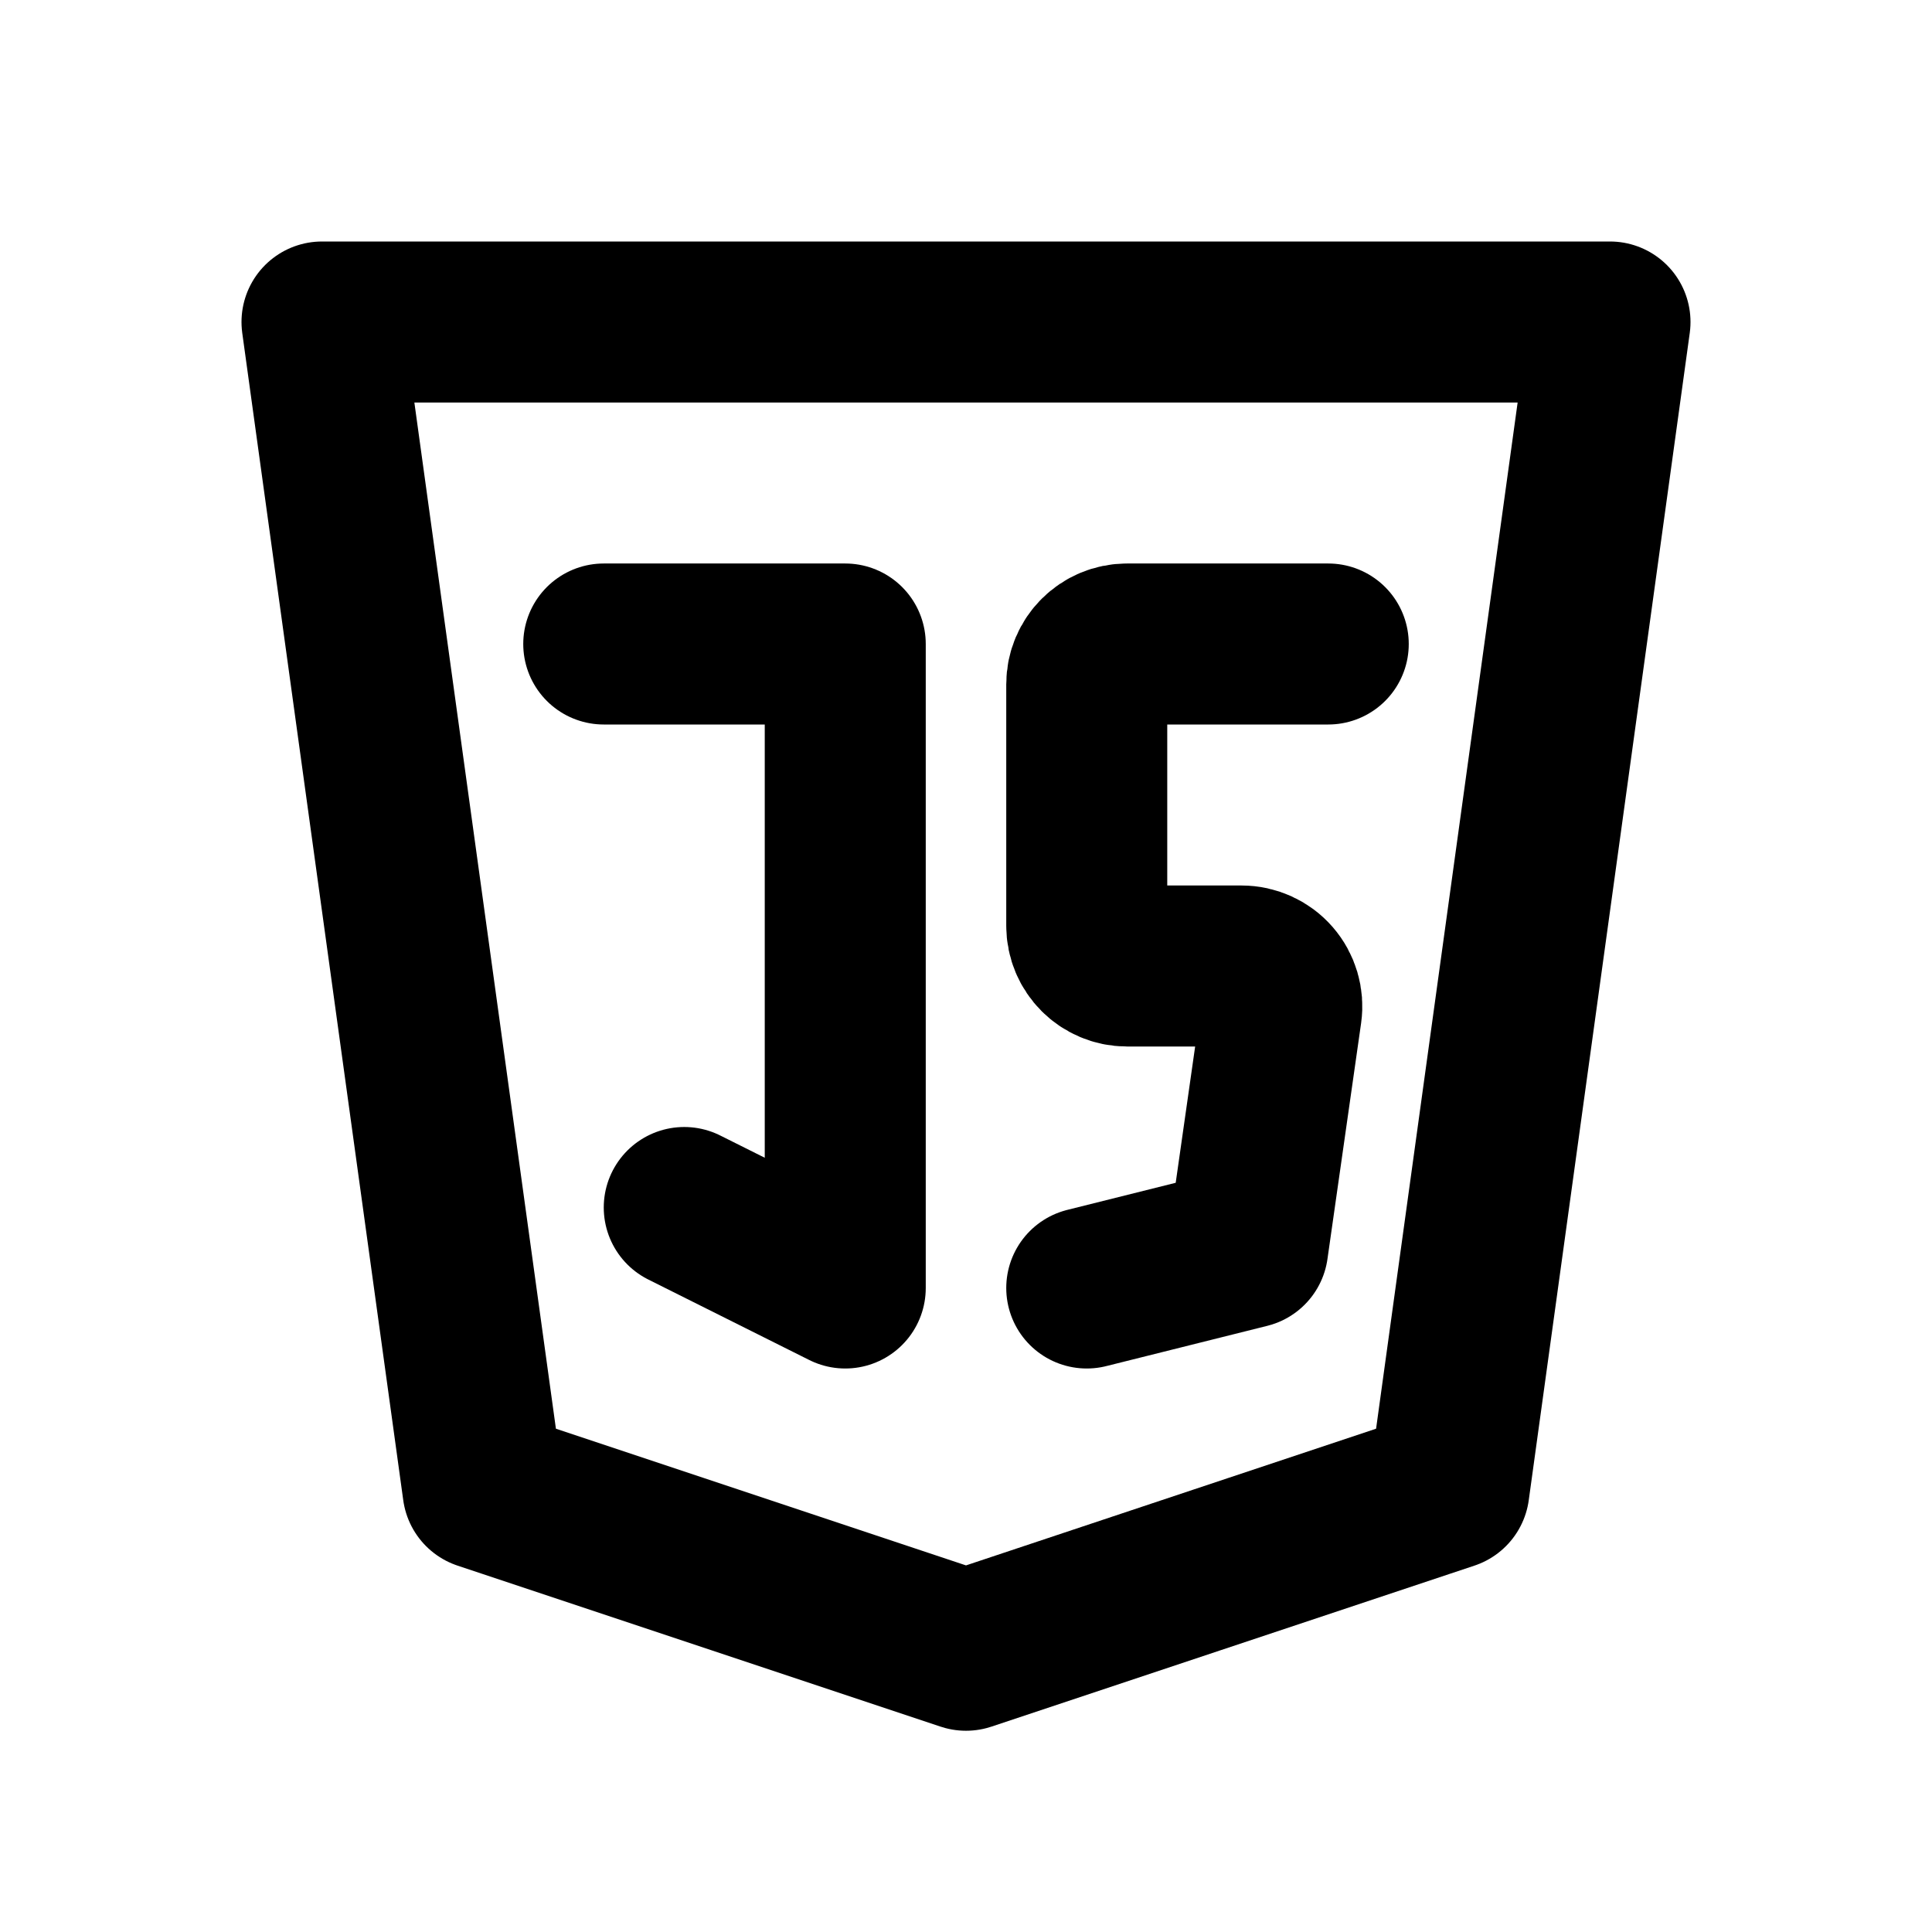
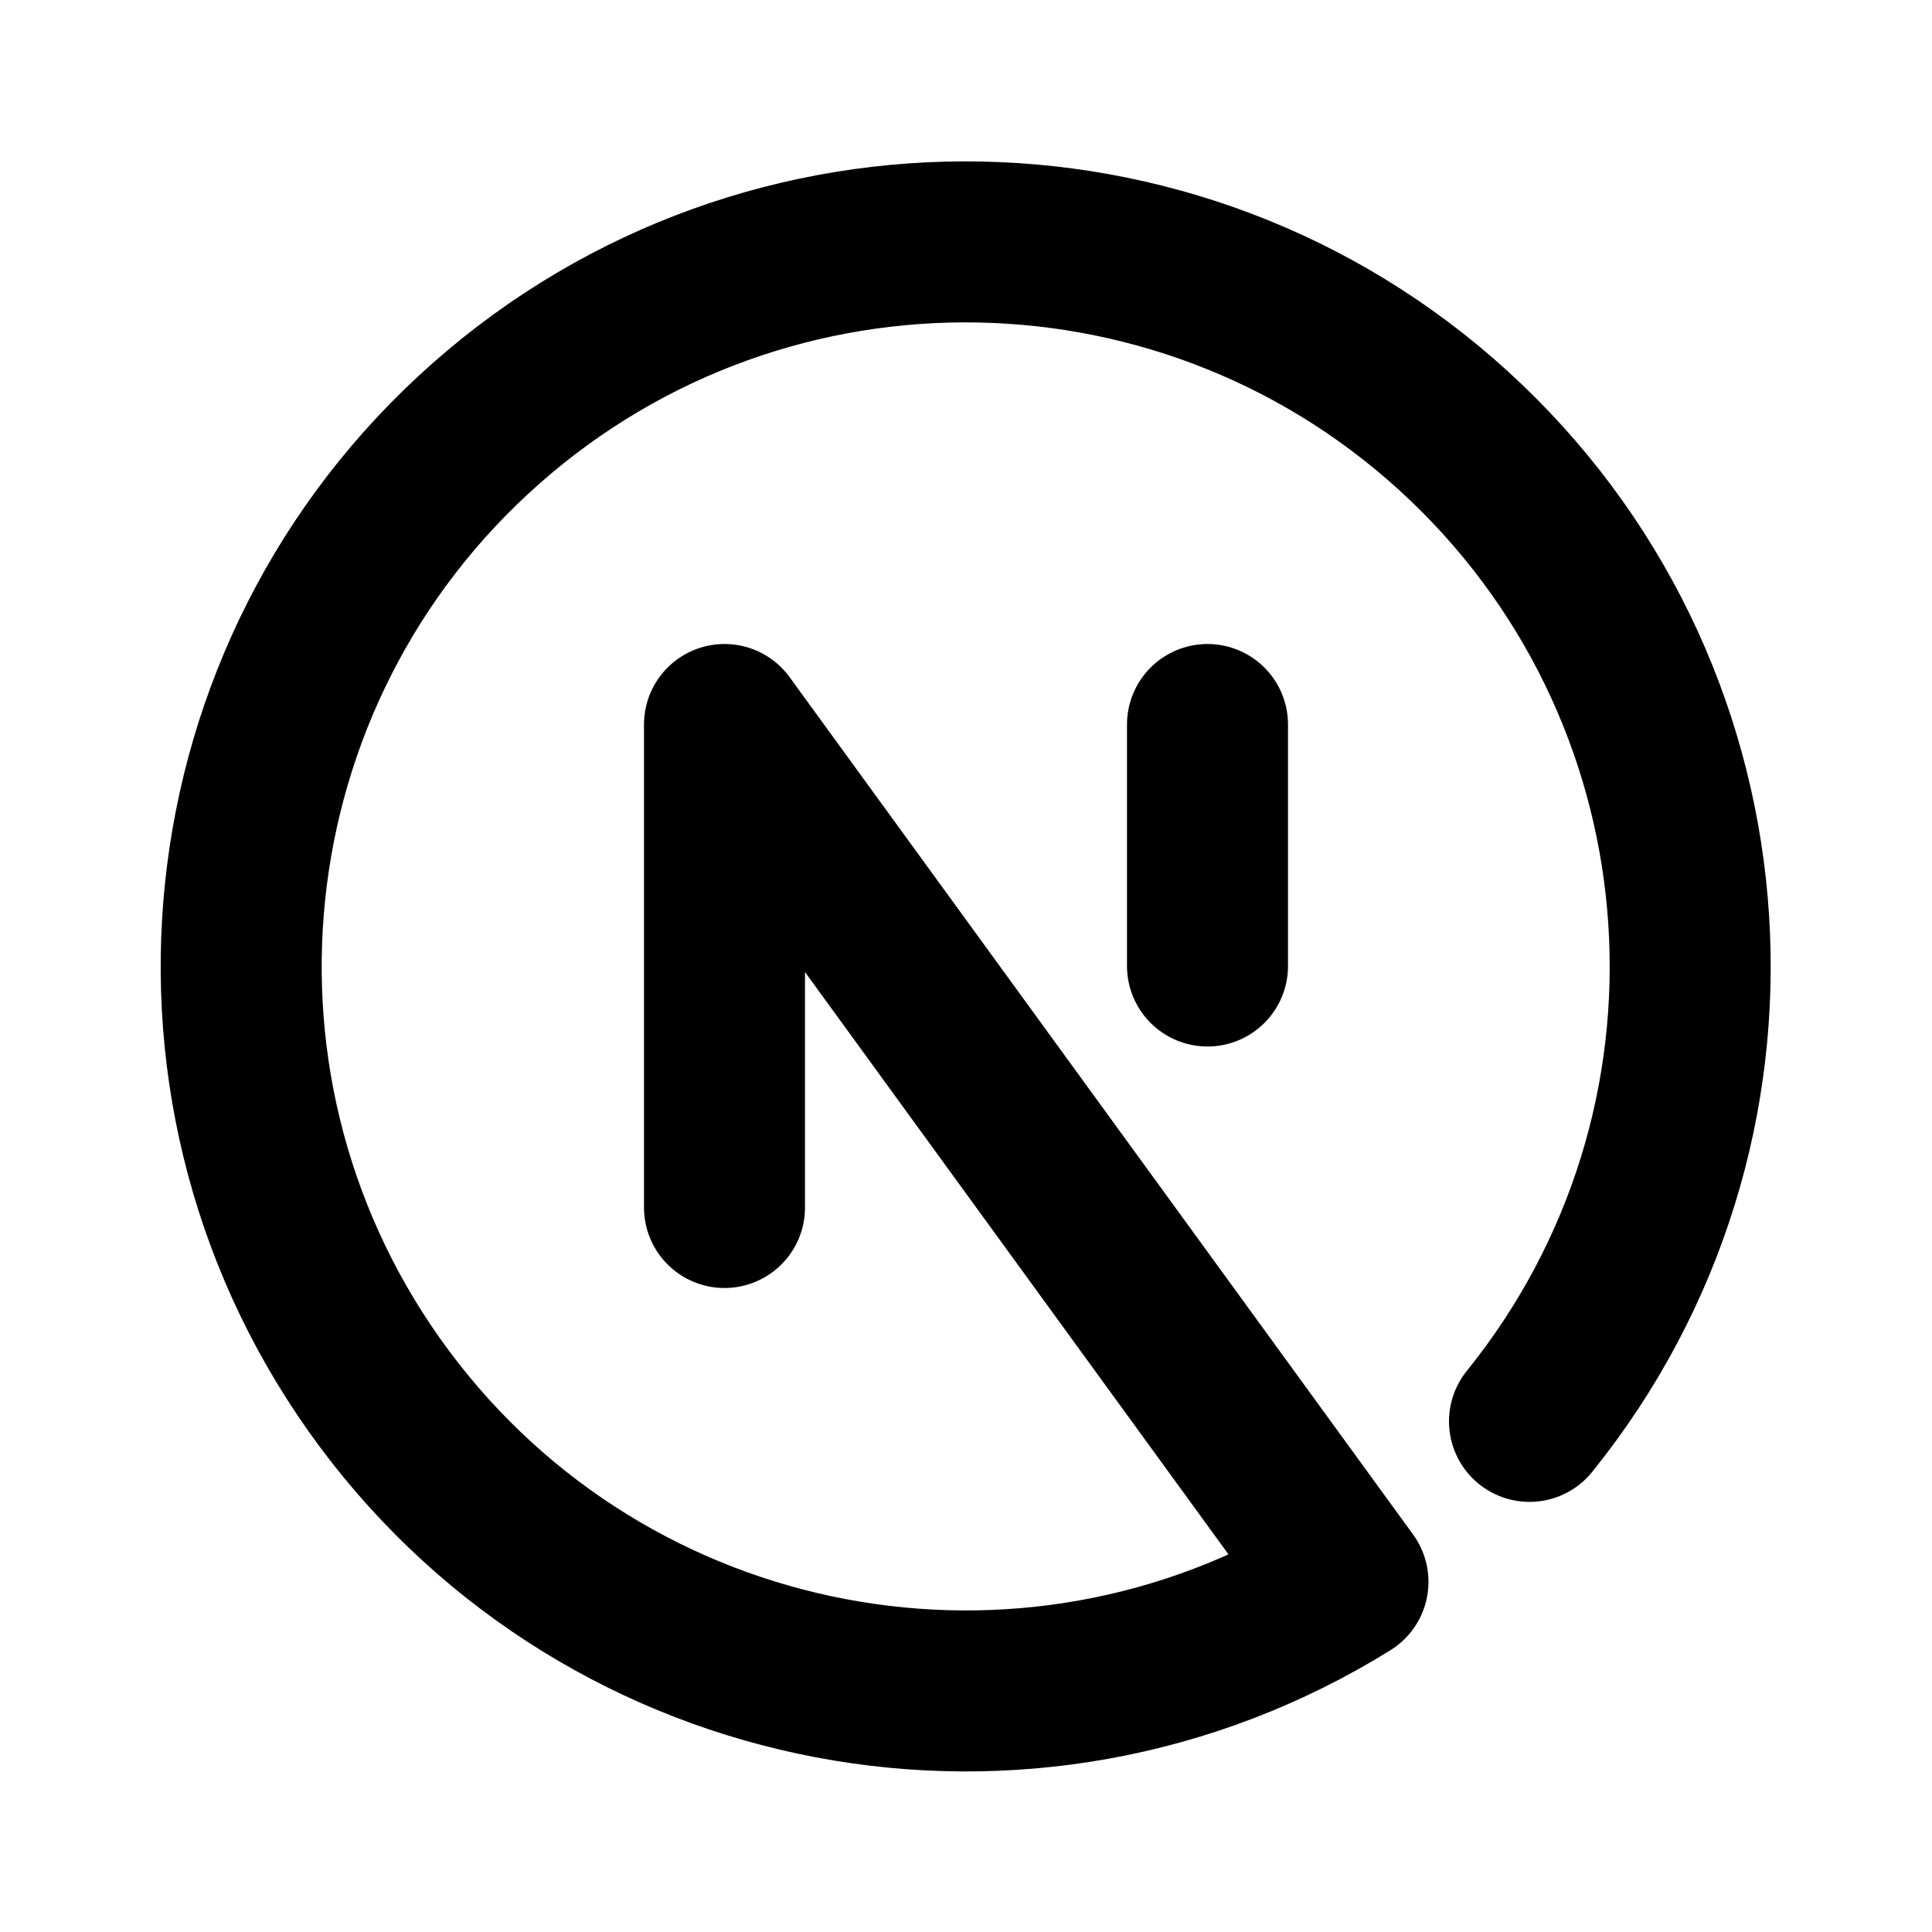
<svg xmlns="http://www.w3.org/2000/svg" width="24" height="24" viewBox="0 0 24 24" fill="none" stroke="currentColor" stroke-width="2" stroke-linecap="round" stroke-linejoin="round">
-   <path d="M20 4l-2 14.5l-6 2l-6 -2l-2 -14.5l16 0" />
-   <path d="M7.5 8h3v8l-2 -1" />
-   <path d="M16.5 8h-2.5a.5 .5 0 0 0 -.5 .5v3a.5 .5 0 0 0 .5 .5h1.423a.5 .5 0 0 1 .495 .57l-.418 2.93l-2 .5" />
+   <path d="M9 15v-6l7.745 10.65a9 9 0 1 1 2.255 -1.993" />
+   <path d="M15 12v-3" />
</svg>
